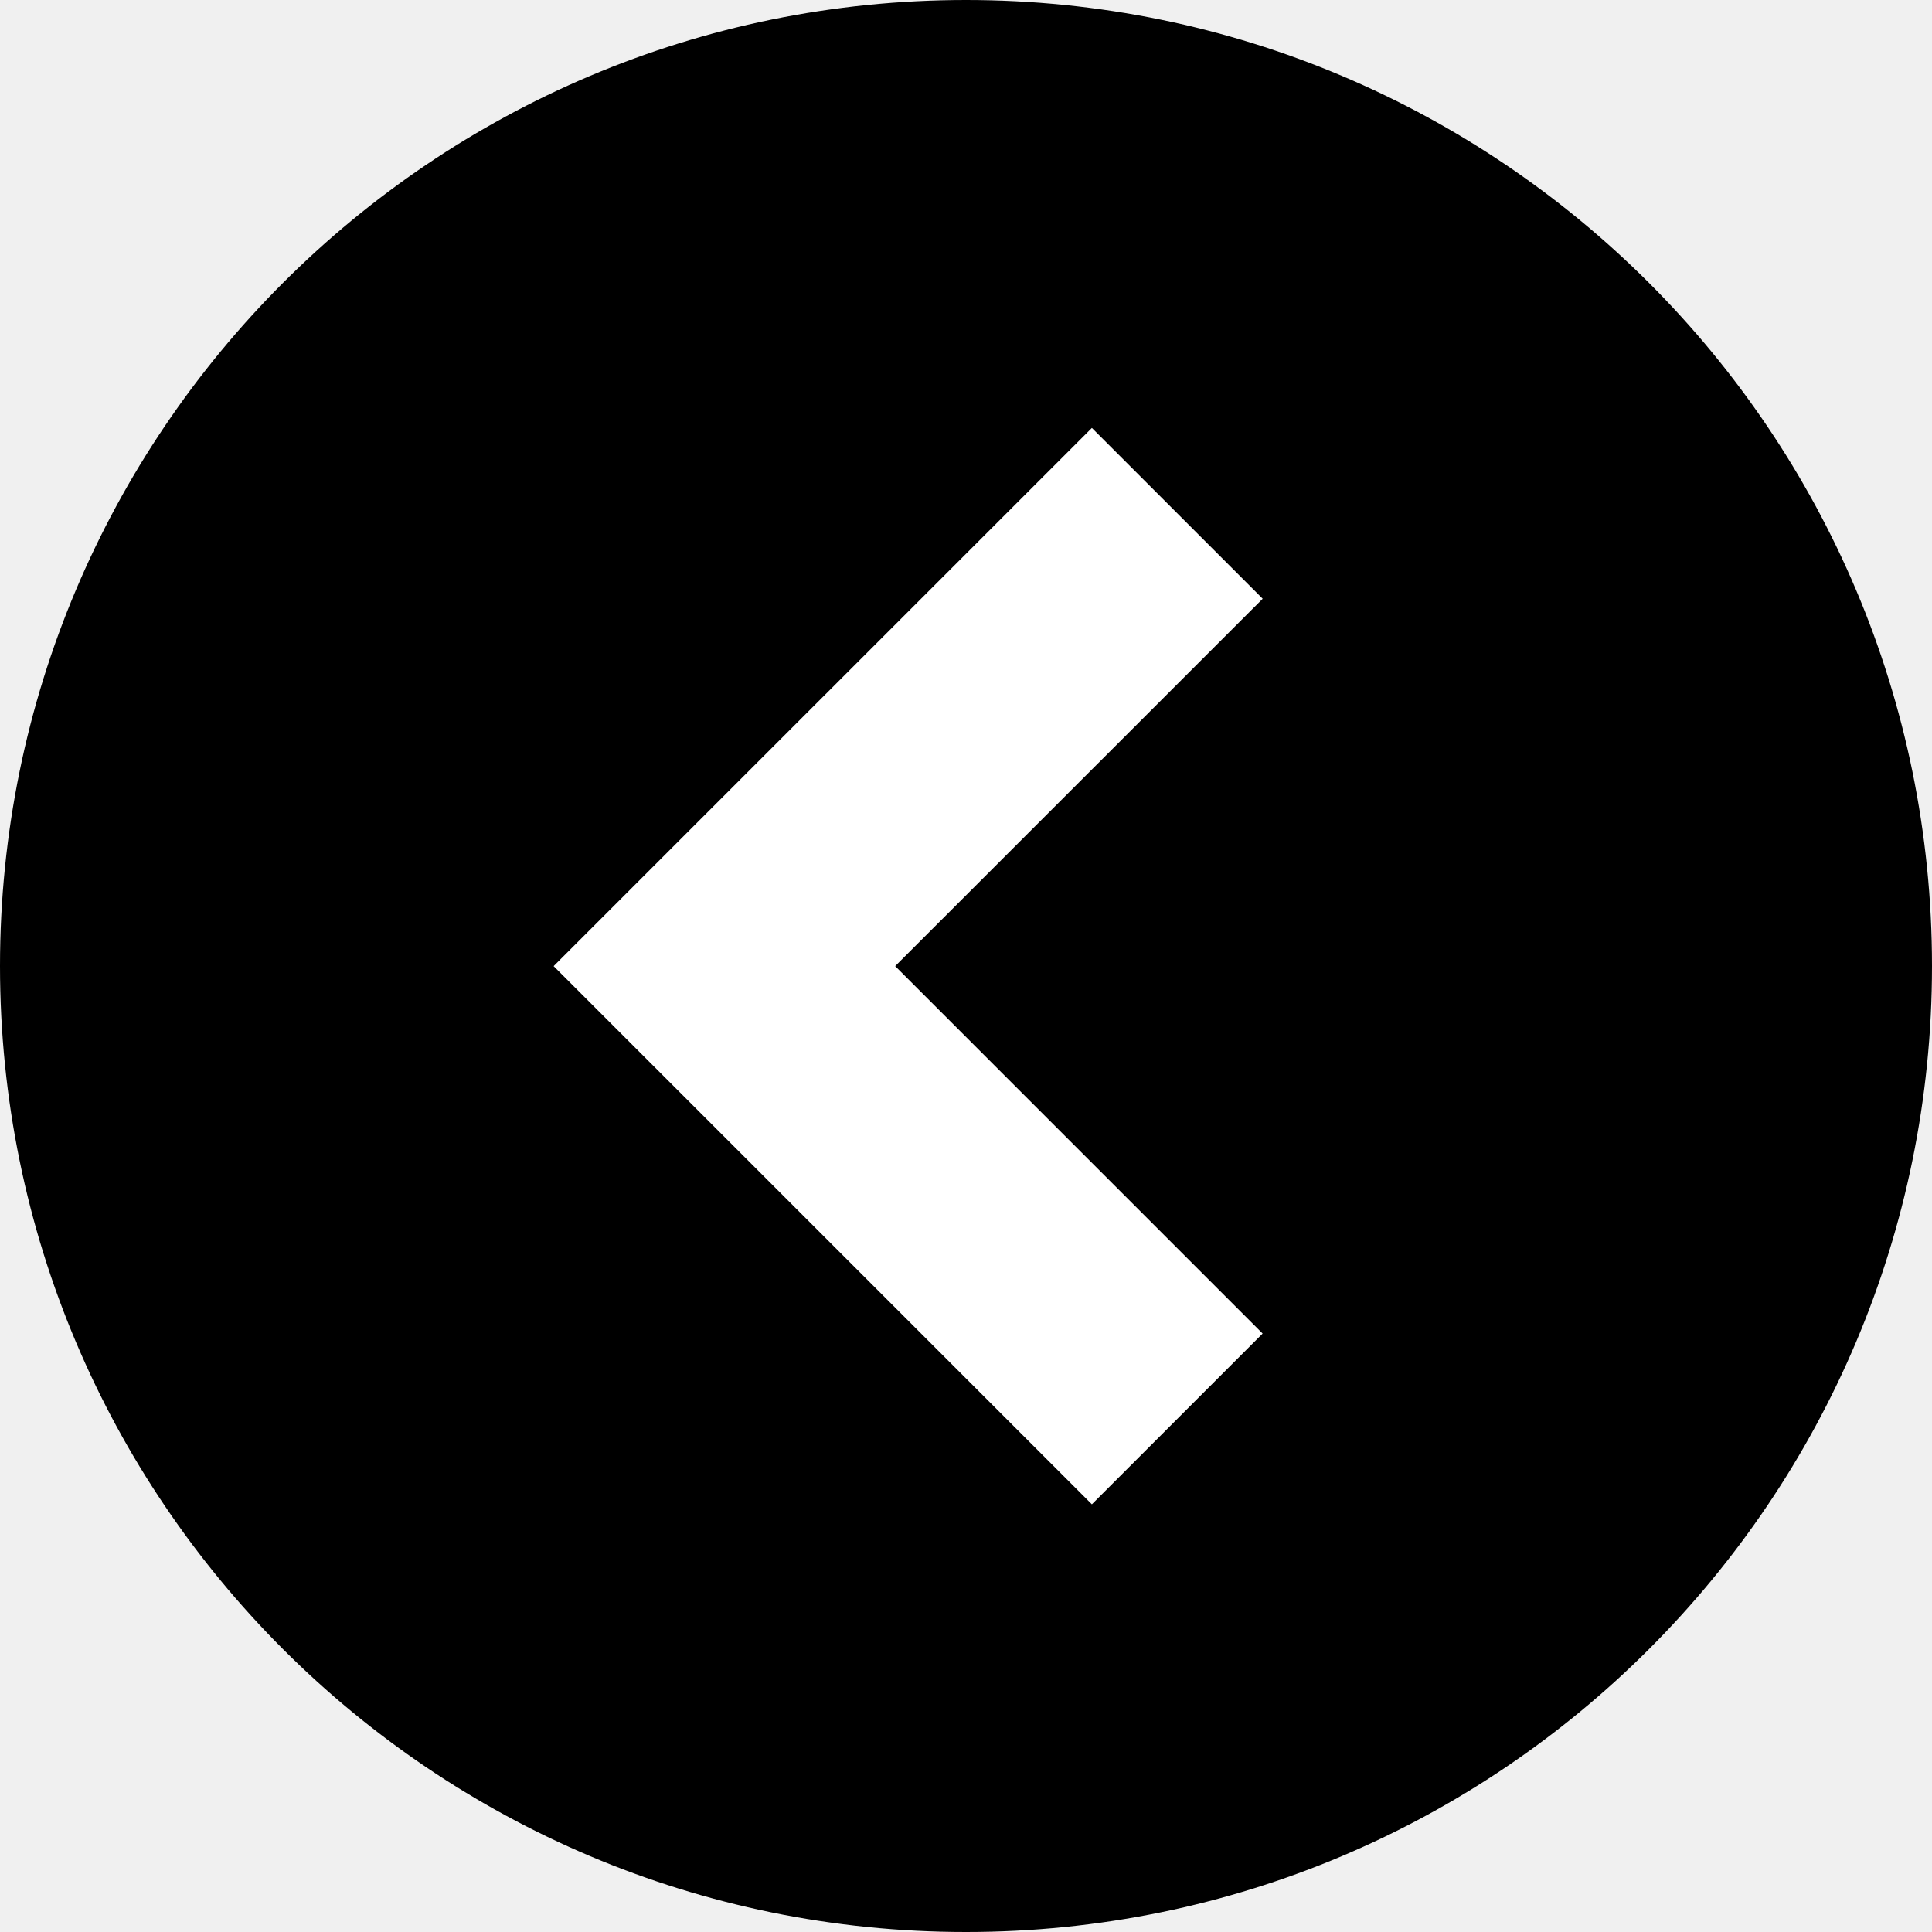
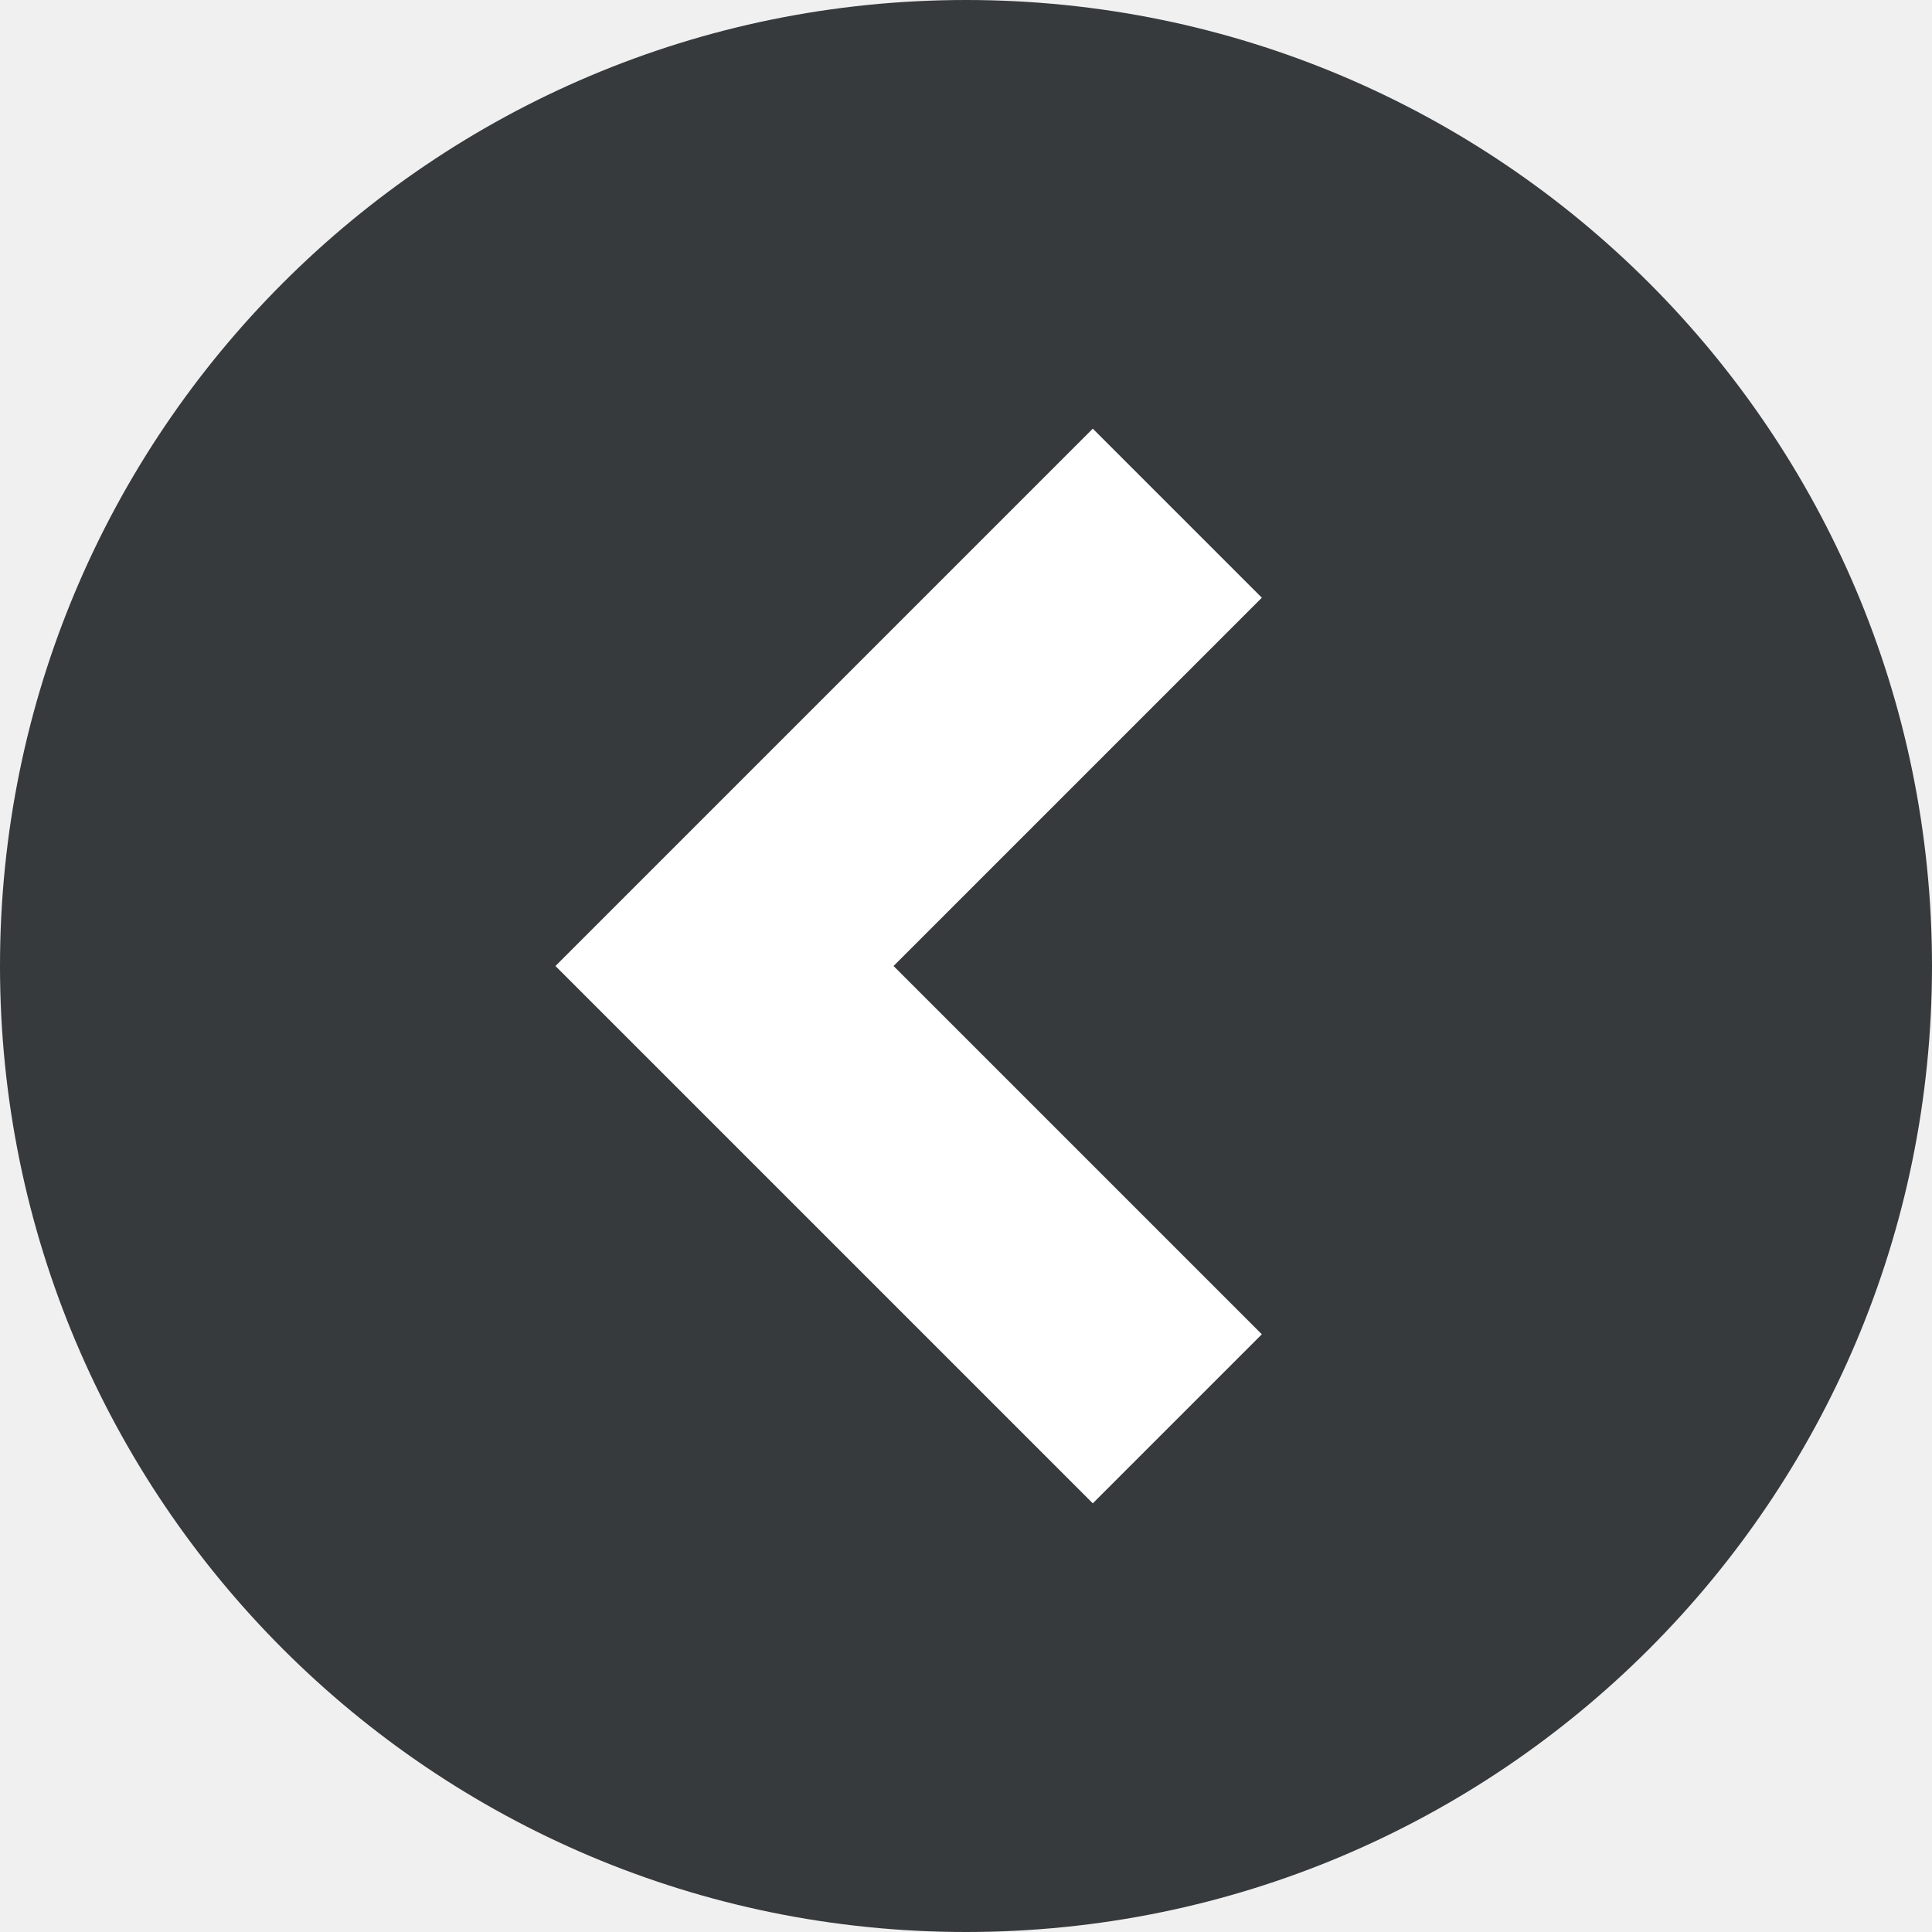
- <svg xmlns="http://www.w3.org/2000/svg" version="1.1" id="Layer_1" x="0px" y="0px" width="32px" height="32px" viewBox="0 0 32 32" enable-background="new 0 0 32 32" xml:space="preserve">
+ <svg xmlns="http://www.w3.org/2000/svg" version="1.1" id="Layer_1" x="0px" y="0px" viewBox="-281 404.9 32 32" style="enable-background:new -281 404.9 32 32;" xml:space="preserve">
+   <style type="text/css">
+ 	.st0{fill:#373A3C;}
+ 	.st1{fill:#FFFFFF;}
+ </style>
  <g>
-     <circle cx="16" cy="16" r="16" />
+     <circle class="st0" cx="-265" cy="420.9" r="16" />
  </g>
-   <path fill="#FFFFFF" d="M20.914,9.917l-2.829-2.829L9.17,16.002l8.915,8.914l2.828-2.828l-6.086-6.086L20.914,9.917z" />
+   <path class="st1" d="M-260.1,414.8l-2.8-2.8l-8.9,8.9l8.9,8.9l2.8-2.8l-6.1-6.1L-260.1,414.8z" />
</svg>
